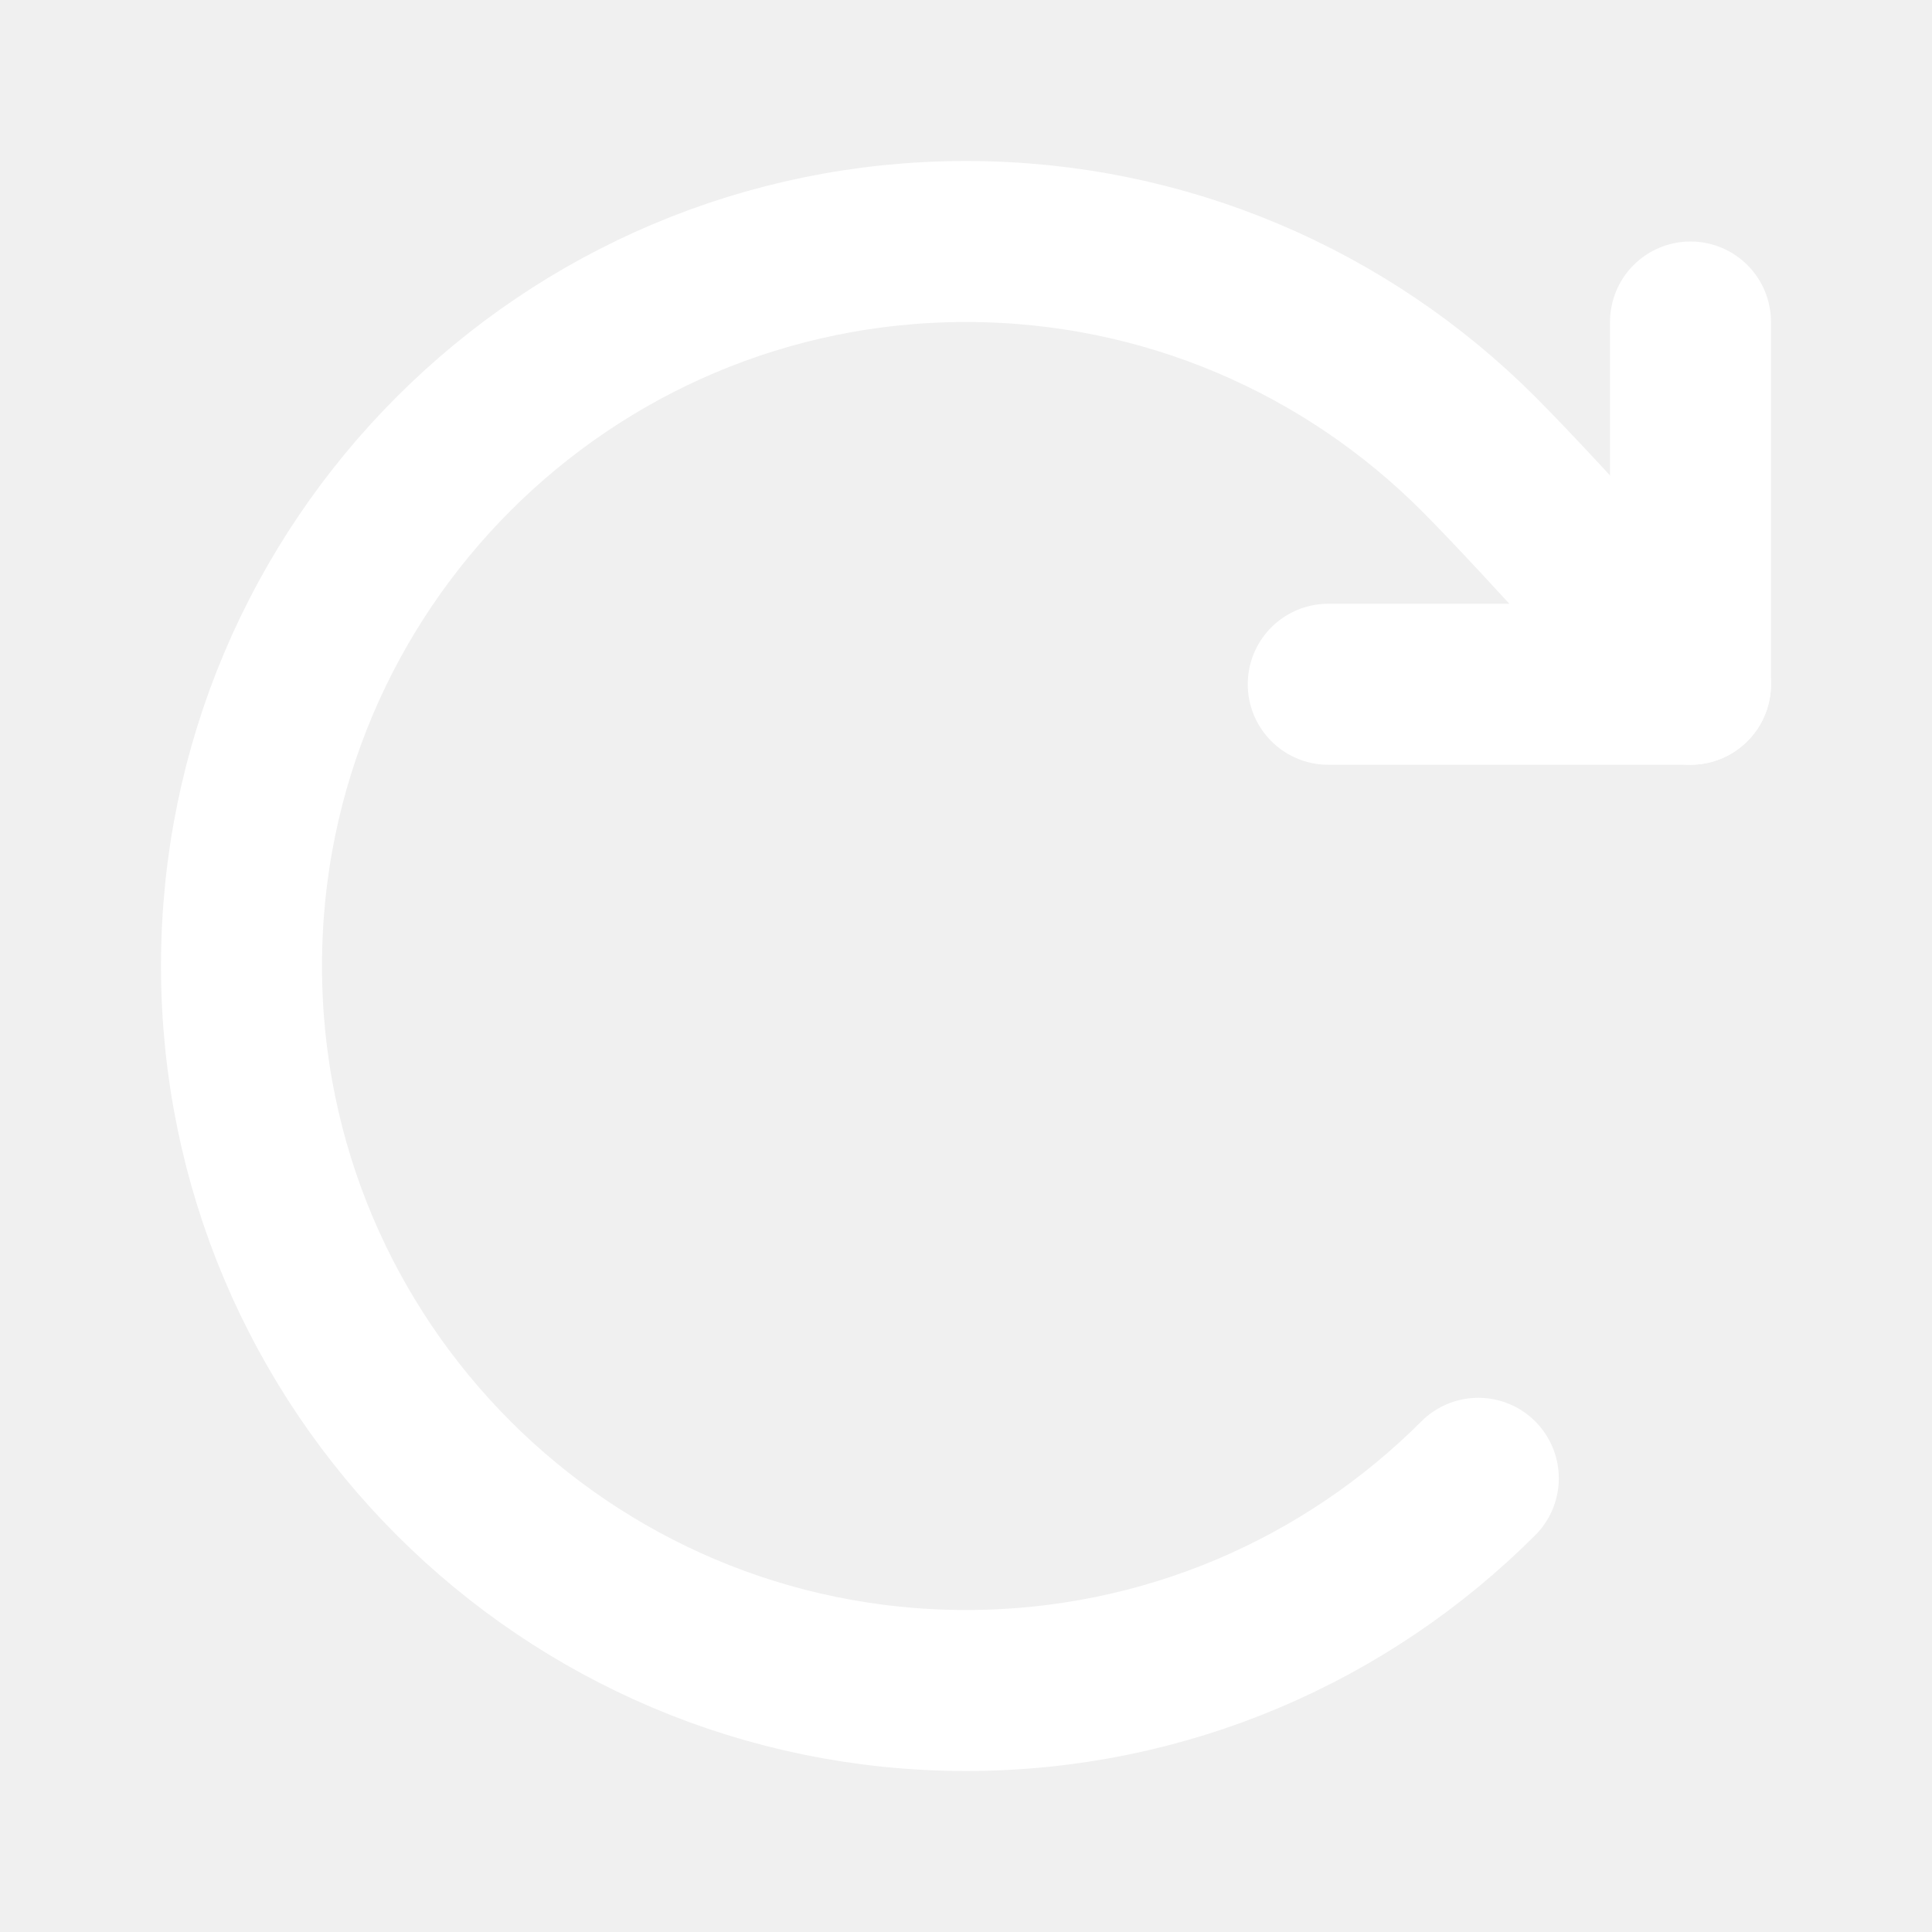
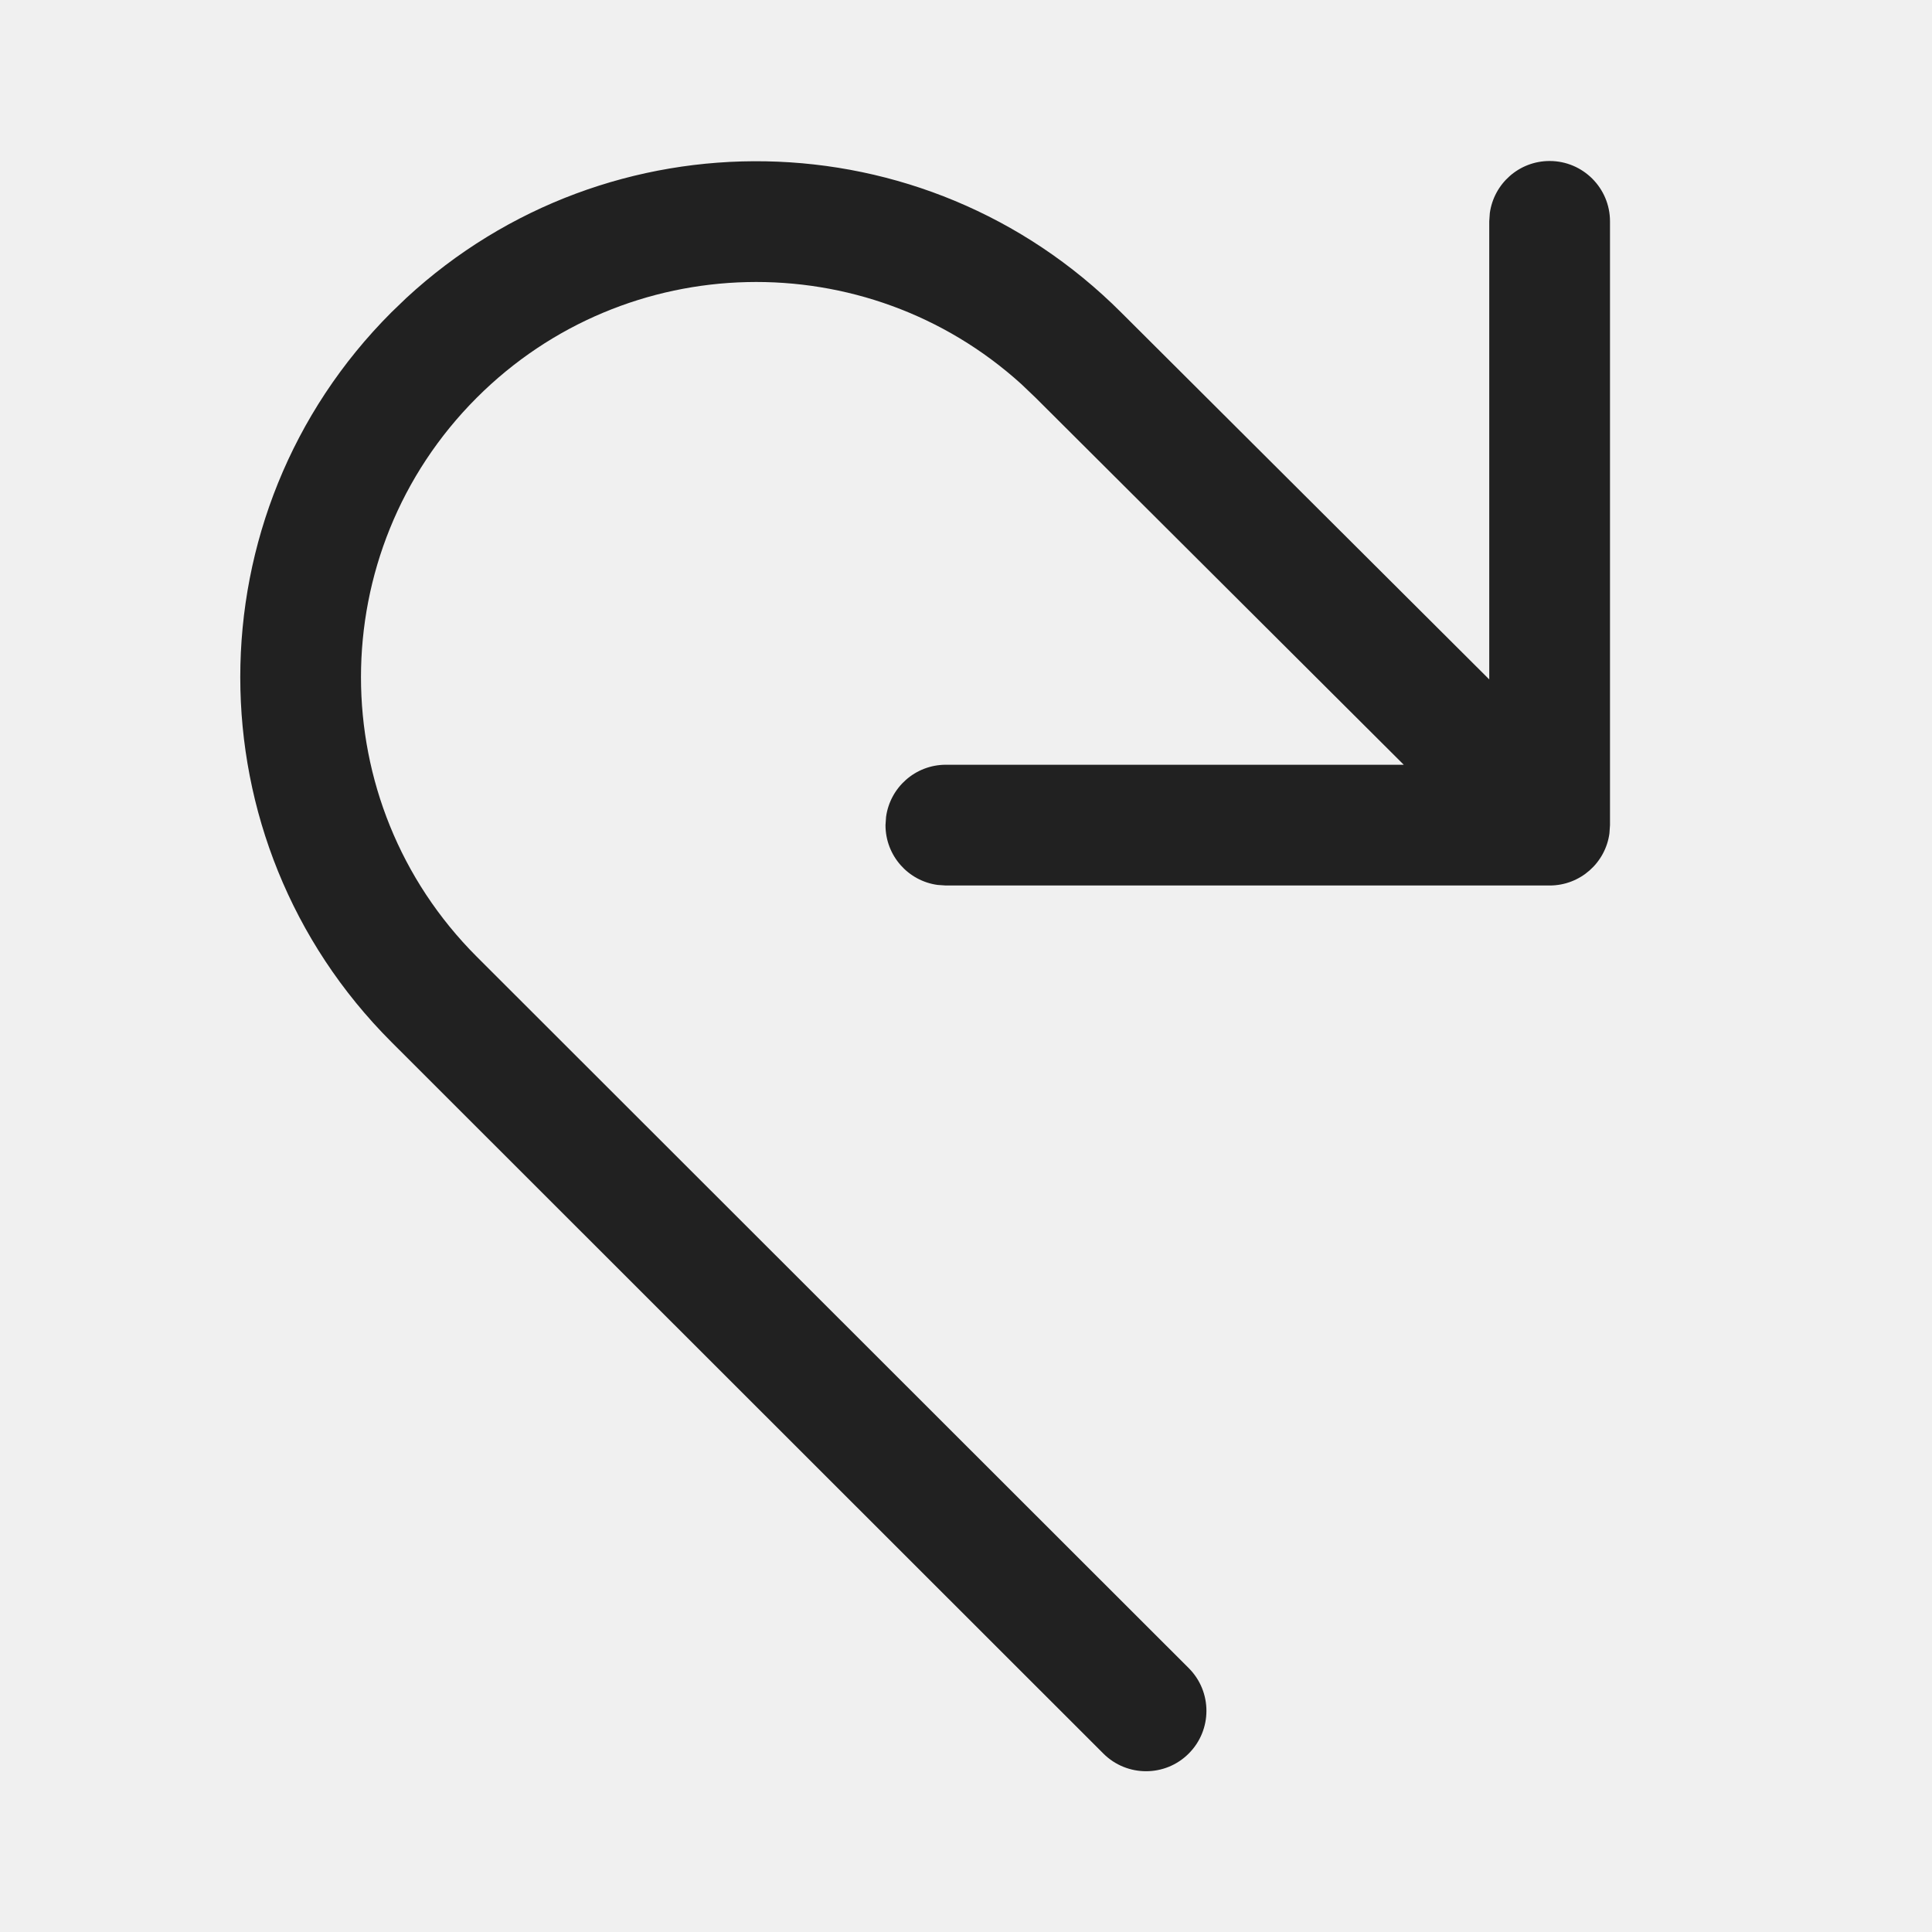
- <svg xmlns="http://www.w3.org/2000/svg" width="48" height="48" viewBox="0 0 48 48" fill="none">
-   <path d="M36.728 36.728C33.471 39.985 28.971 42 24 42C14.059 42 6 33.941 6 24C6 14.059 14.059 6 24 6C28.971 6 33.471 8.015 36.728 11.272C38.386 12.93 42 17 42 17" stroke="#FFFFFF" stroke-width="4" stroke-linecap="round" stroke-linejoin="round" />
-   <path d="M42 8V17H33" stroke="#FFFFFF" stroke-width="4" stroke-linecap="round" stroke-linejoin="round" />
+ <svg xmlns="http://www.w3.org/2000/svg" width="24" height="24" viewBox="0 0 24 24" fill="none">
+   <path d="M19.25 2C18.87 2 18.557 2.282 18.507 2.648L18.5 2.75V8.44L13.926 3.88C11.484 1.438 7.562 1.379 5.048 3.701L4.862 3.88C2.359 6.383 2.359 10.441 4.862 12.944L13.707 21.784C14 22.076 14.475 22.076 14.767 21.783C15.06 21.49 15.06 21.015 14.767 20.722L5.922 11.884C4.005 9.966 4.005 6.858 5.922 4.941C7.781 3.082 10.761 3.025 12.688 4.772L12.866 4.942L17.438 9.5L11.75 9.5C11.37 9.5 11.057 9.782 11.007 10.148L11 10.25C11 10.63 11.282 10.944 11.648 10.993L11.75 11H19.25C19.63 11 19.944 10.718 19.993 10.352L20 10.25V2.75C20 2.336 19.664 2 19.25 2Z" fill="#212121" />
</svg>
